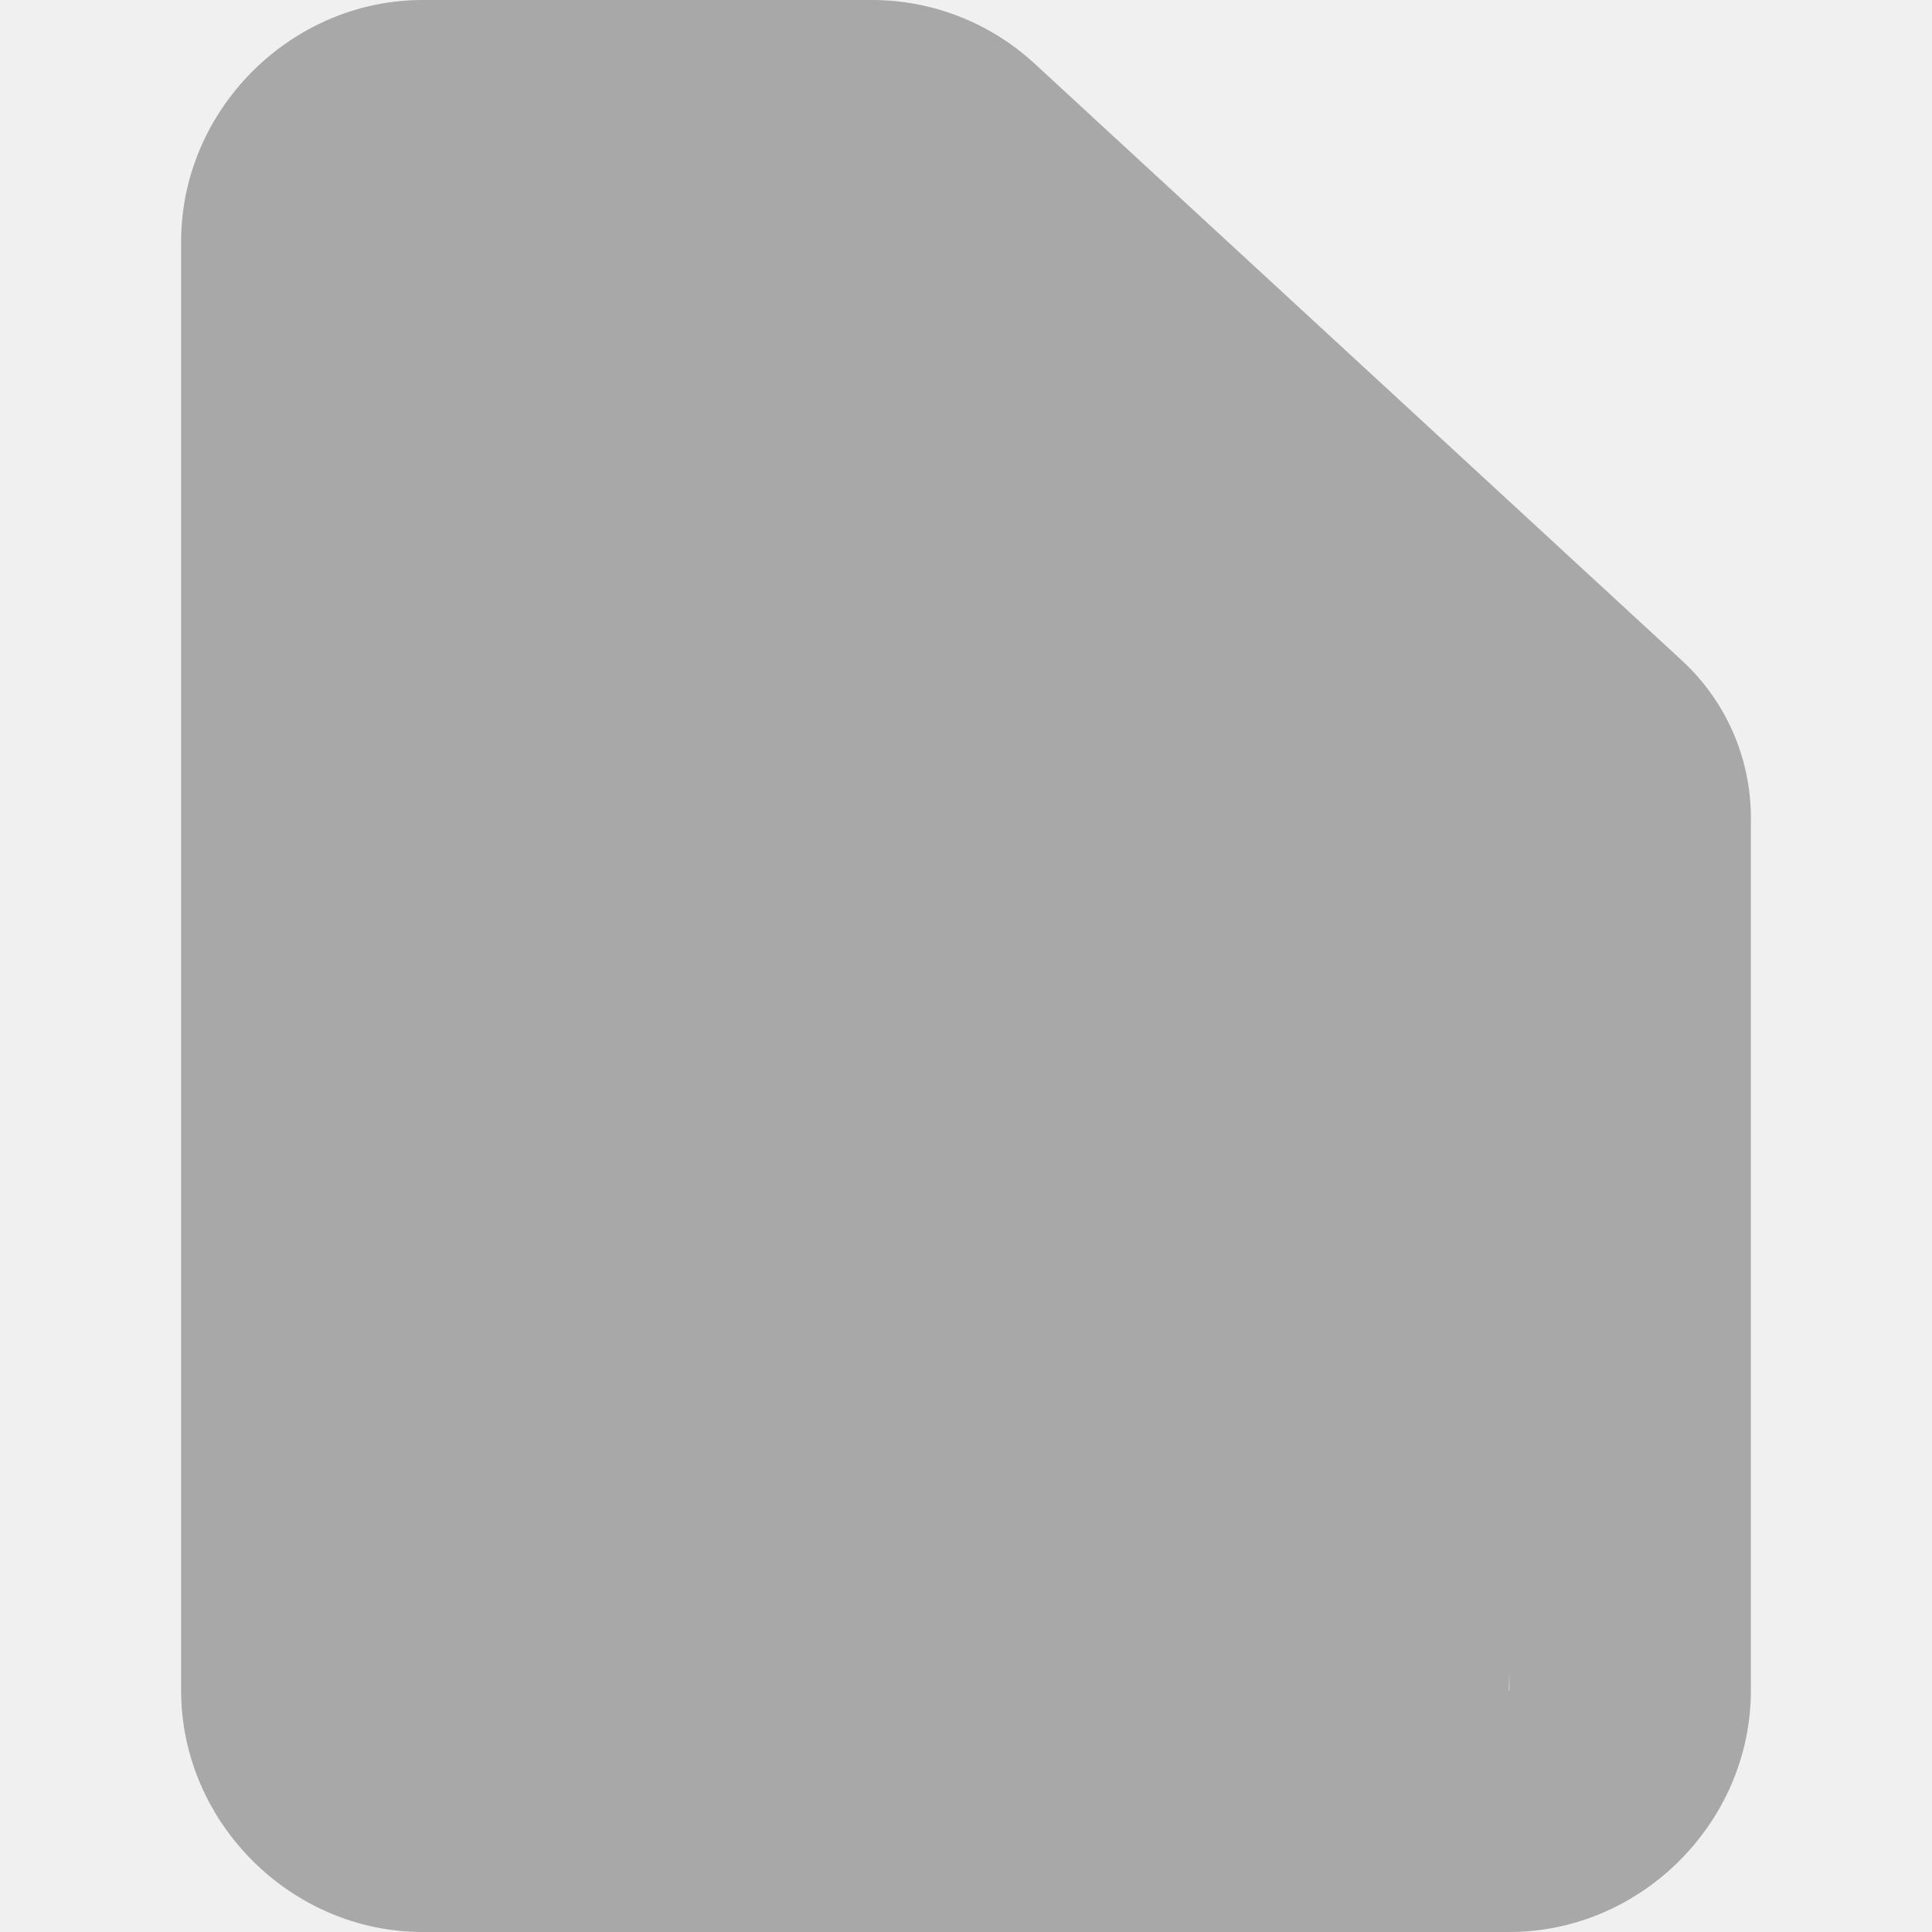
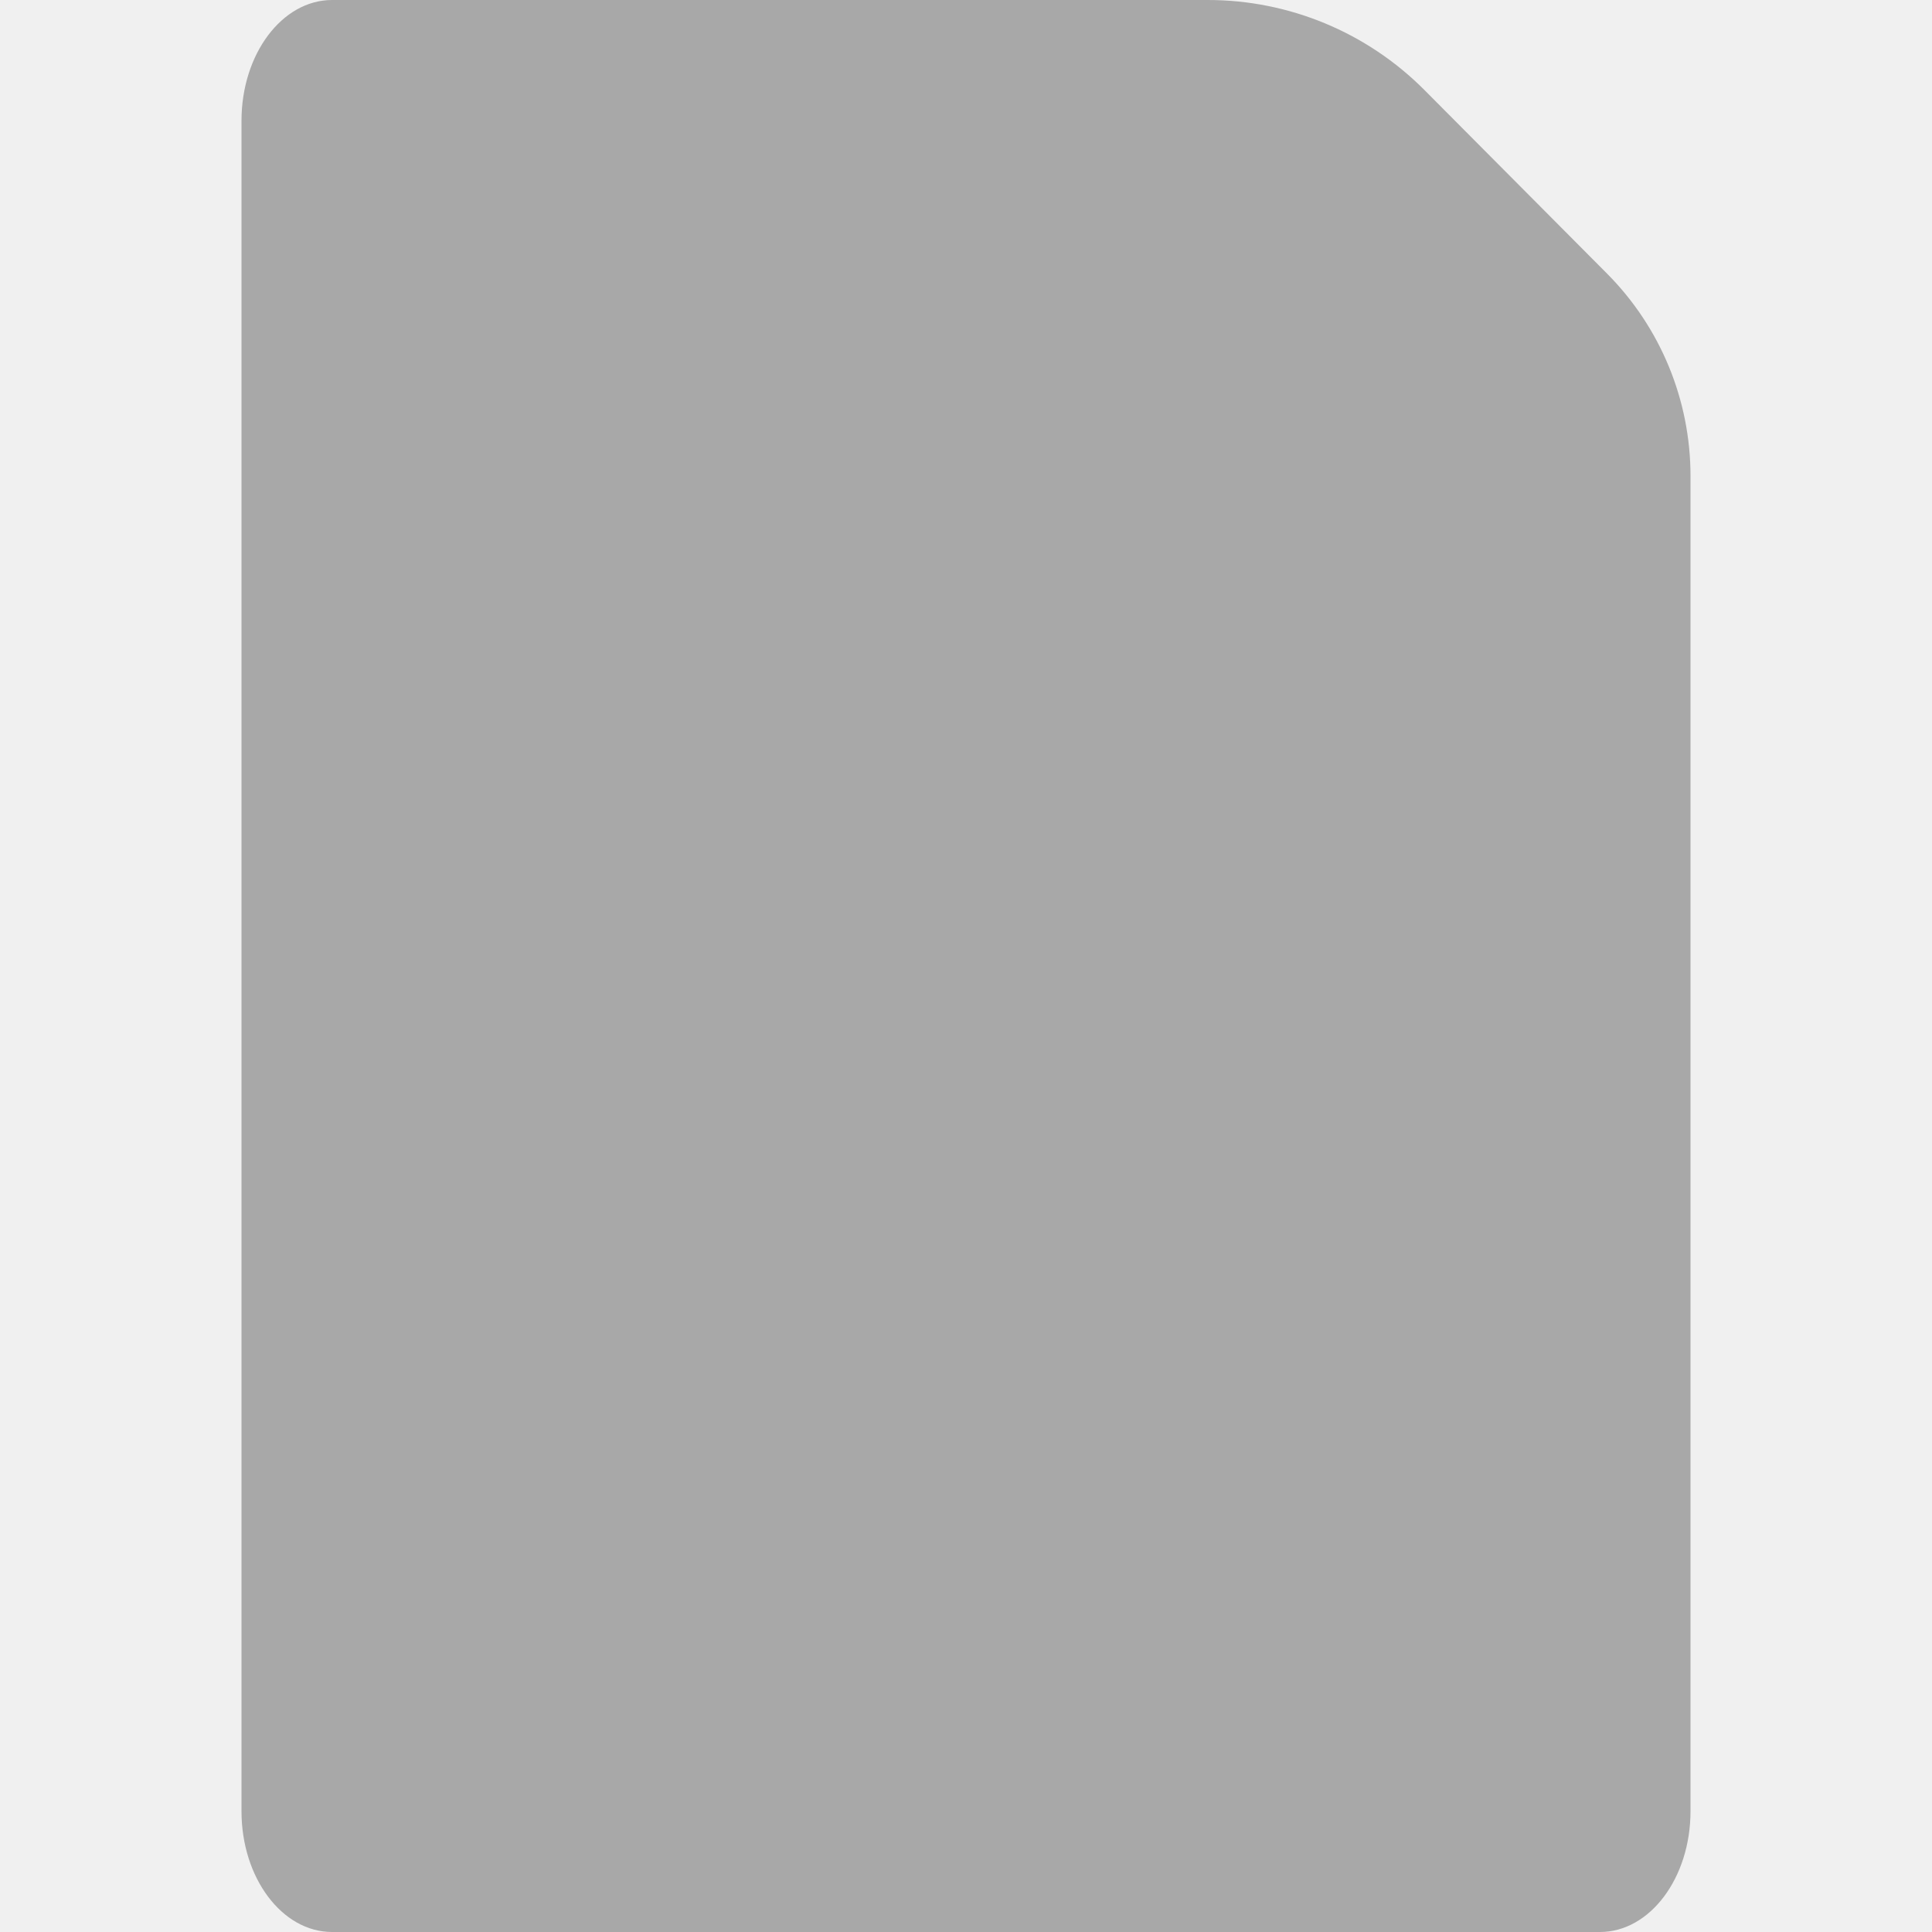
<svg xmlns="http://www.w3.org/2000/svg" width="16" height="16" viewBox="0 0 16 16" fill="none" version="1.1" id="svg5">
  <defs id="defs5">
    <mask id="path-1-inside-1_1_2" fill="#ffffff">
      <rect width="10" height="10" rx="1" id="rect2" x="0" y="0" />
    </mask>
    <clipPath clipPathUnits="userSpaceOnUse" id="clipPath1">
      <g id="g3">
        <rect width="16" height="16" fill="#ffffff" id="rect3" x="0" y="0" />
      </g>
    </clipPath>
  </defs>
-   <path id="rect4" style="color:#000000;fill:#a8a8a8;stroke-linecap:round;-inkscape-stroke:none;paint-order:markers stroke fill" d="M 2 0 C 0.909 0 -6.6613381e-16 0.909 0 2 L 0 14 C 0 15.091 0.909 16 2 16 L 11 16 C 12.091 16 13 15.091 13 14 L 13 6.771 A 1.771 1.771 0 0 0 12.43 5.471 L 7.066 0.525 A 1.987 1.987 0 0 0 5.721 0 L 2 0 z M 11 13.838 L 11 14 L 10.996 14 L 11 13.838 z " transform="translate(1.5)" />
+   <path id="rect1" style="display:inline;fill:#a8a8a8;stroke-width:2;stroke-linecap:round;stroke-linejoin:round" d="M 2.75 0 C 2.336 0 2 0.448 2 1 L 2 15 C 2 15.552 2.336 16 2.75 16 L 13.25 16 C 13.664 16 14 15.552 14 15 L 14 3.941 A 2.375 2.375 0 0 0 13.309 2.266 L 11.795 0.744 A 2.53 2.53 0 0 0 10.002 0 L 2.75 0 z " />
</svg>
